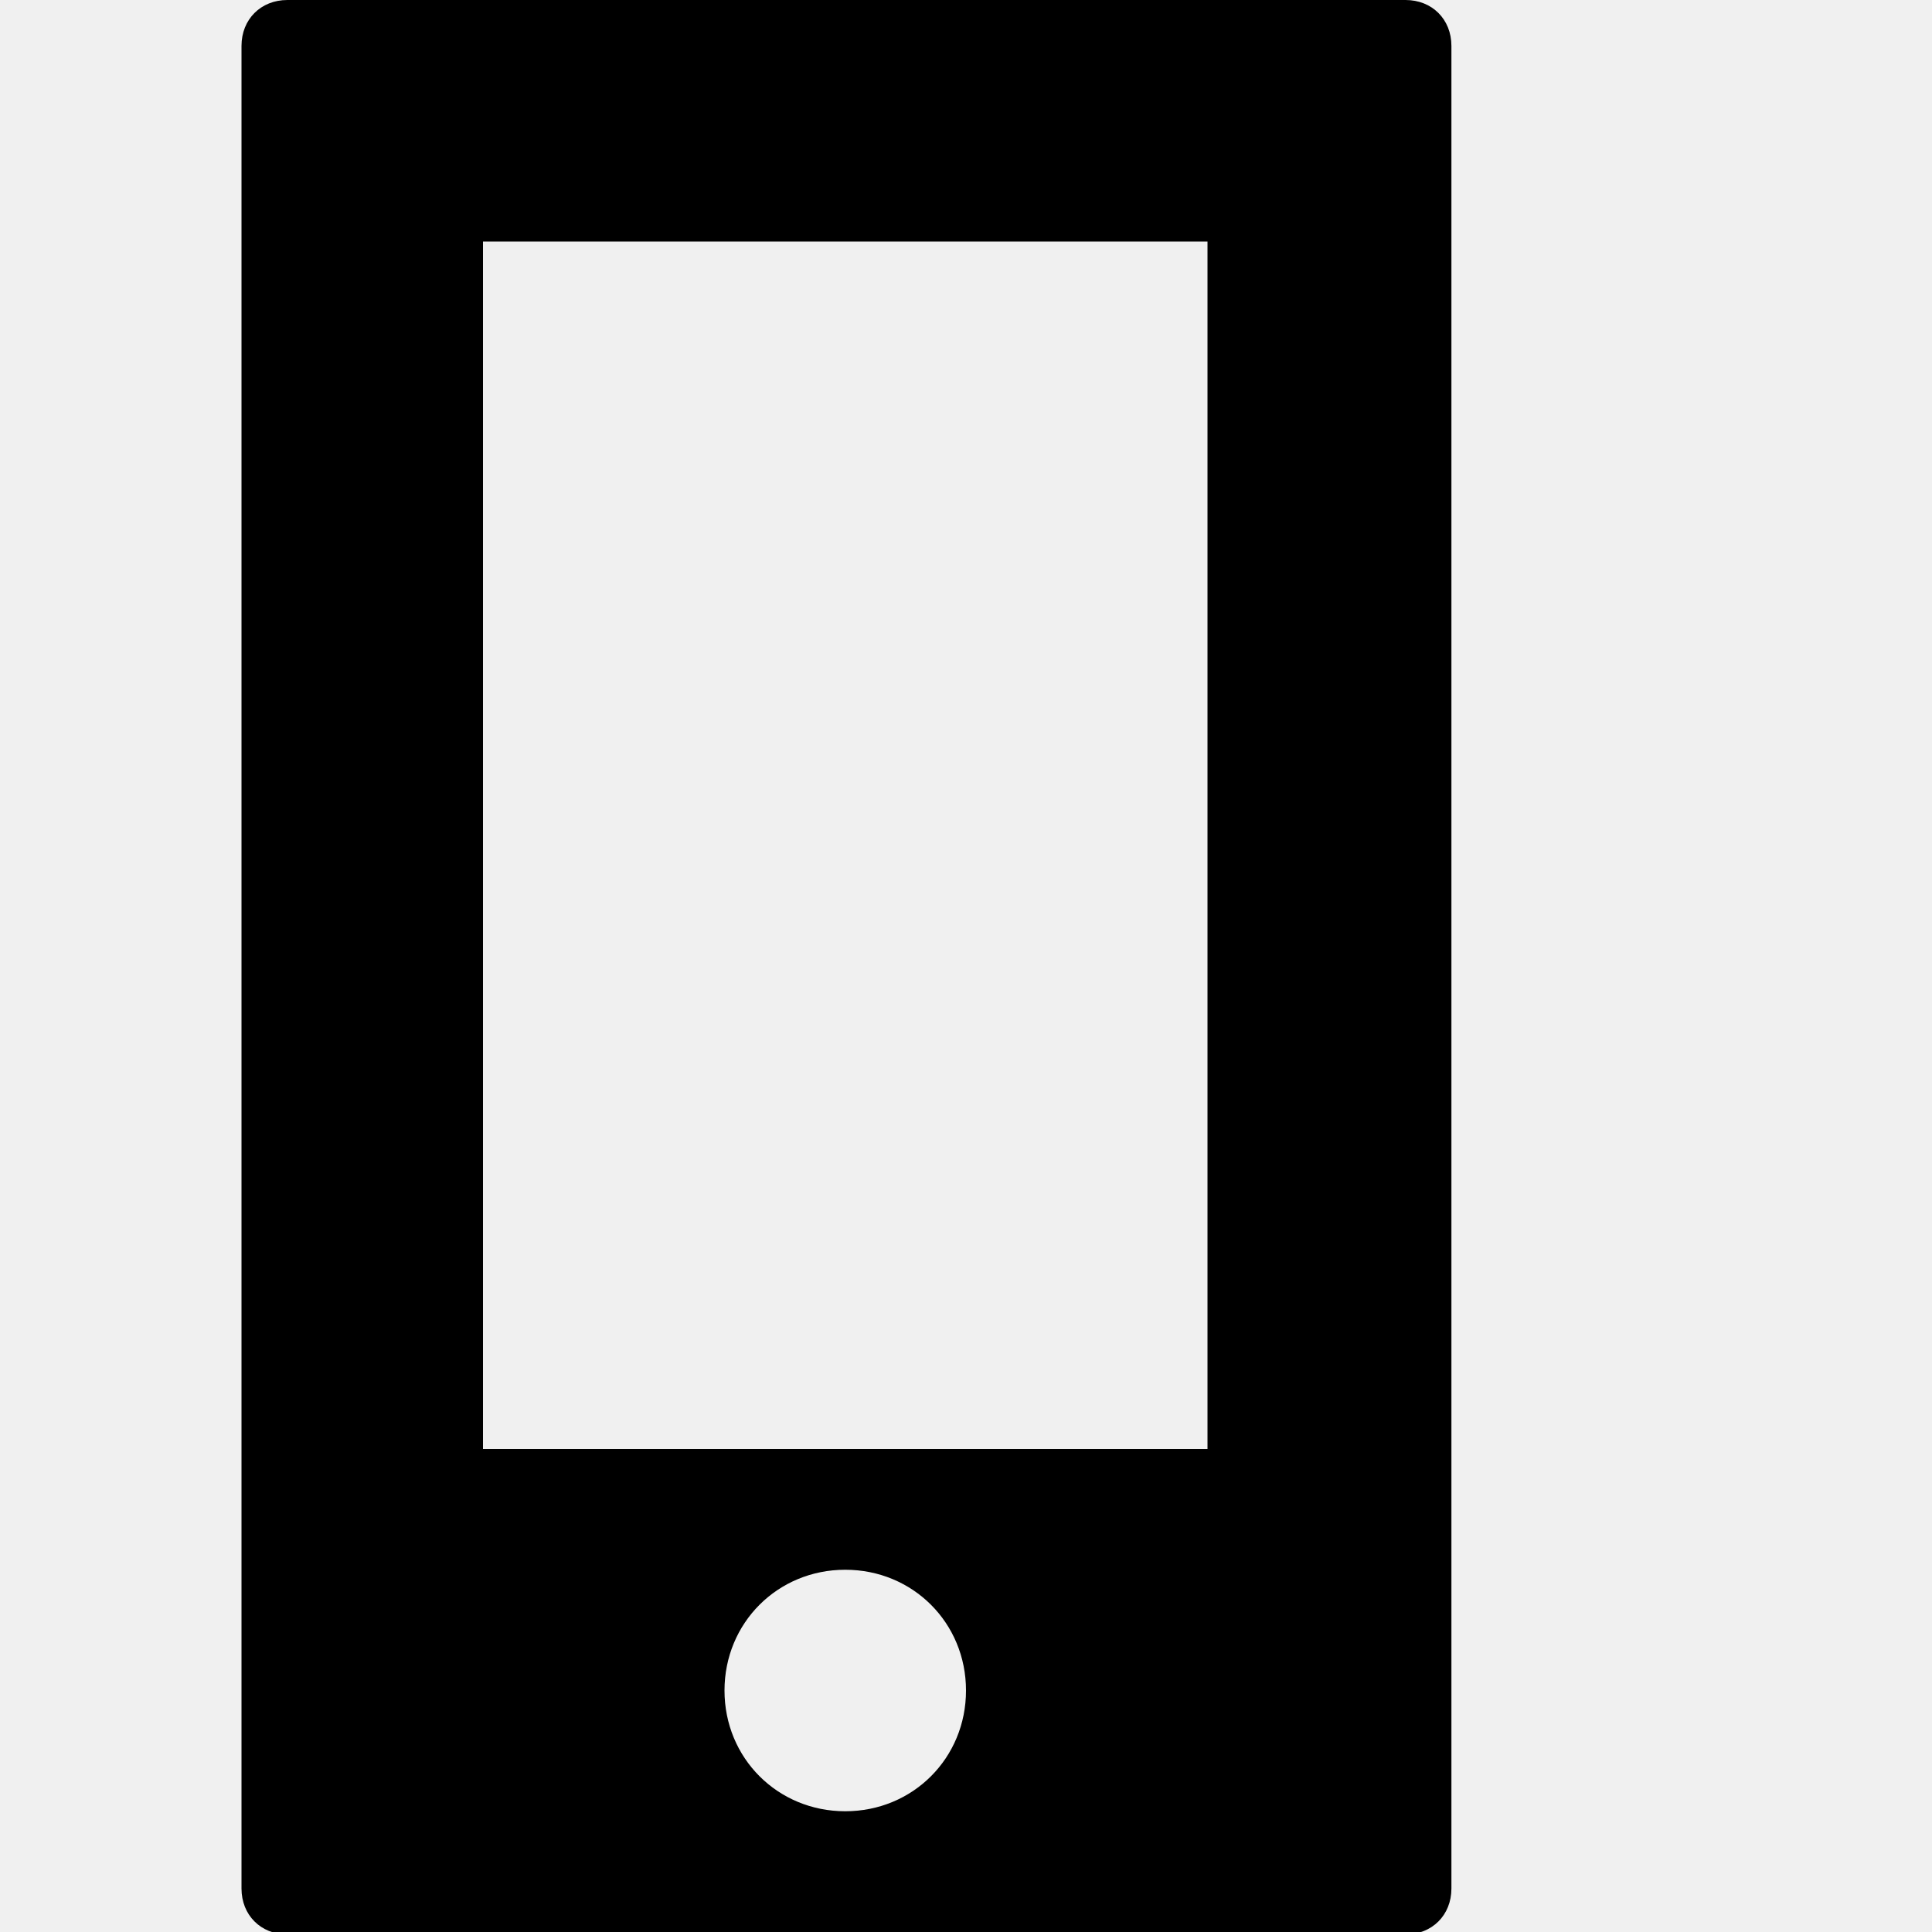
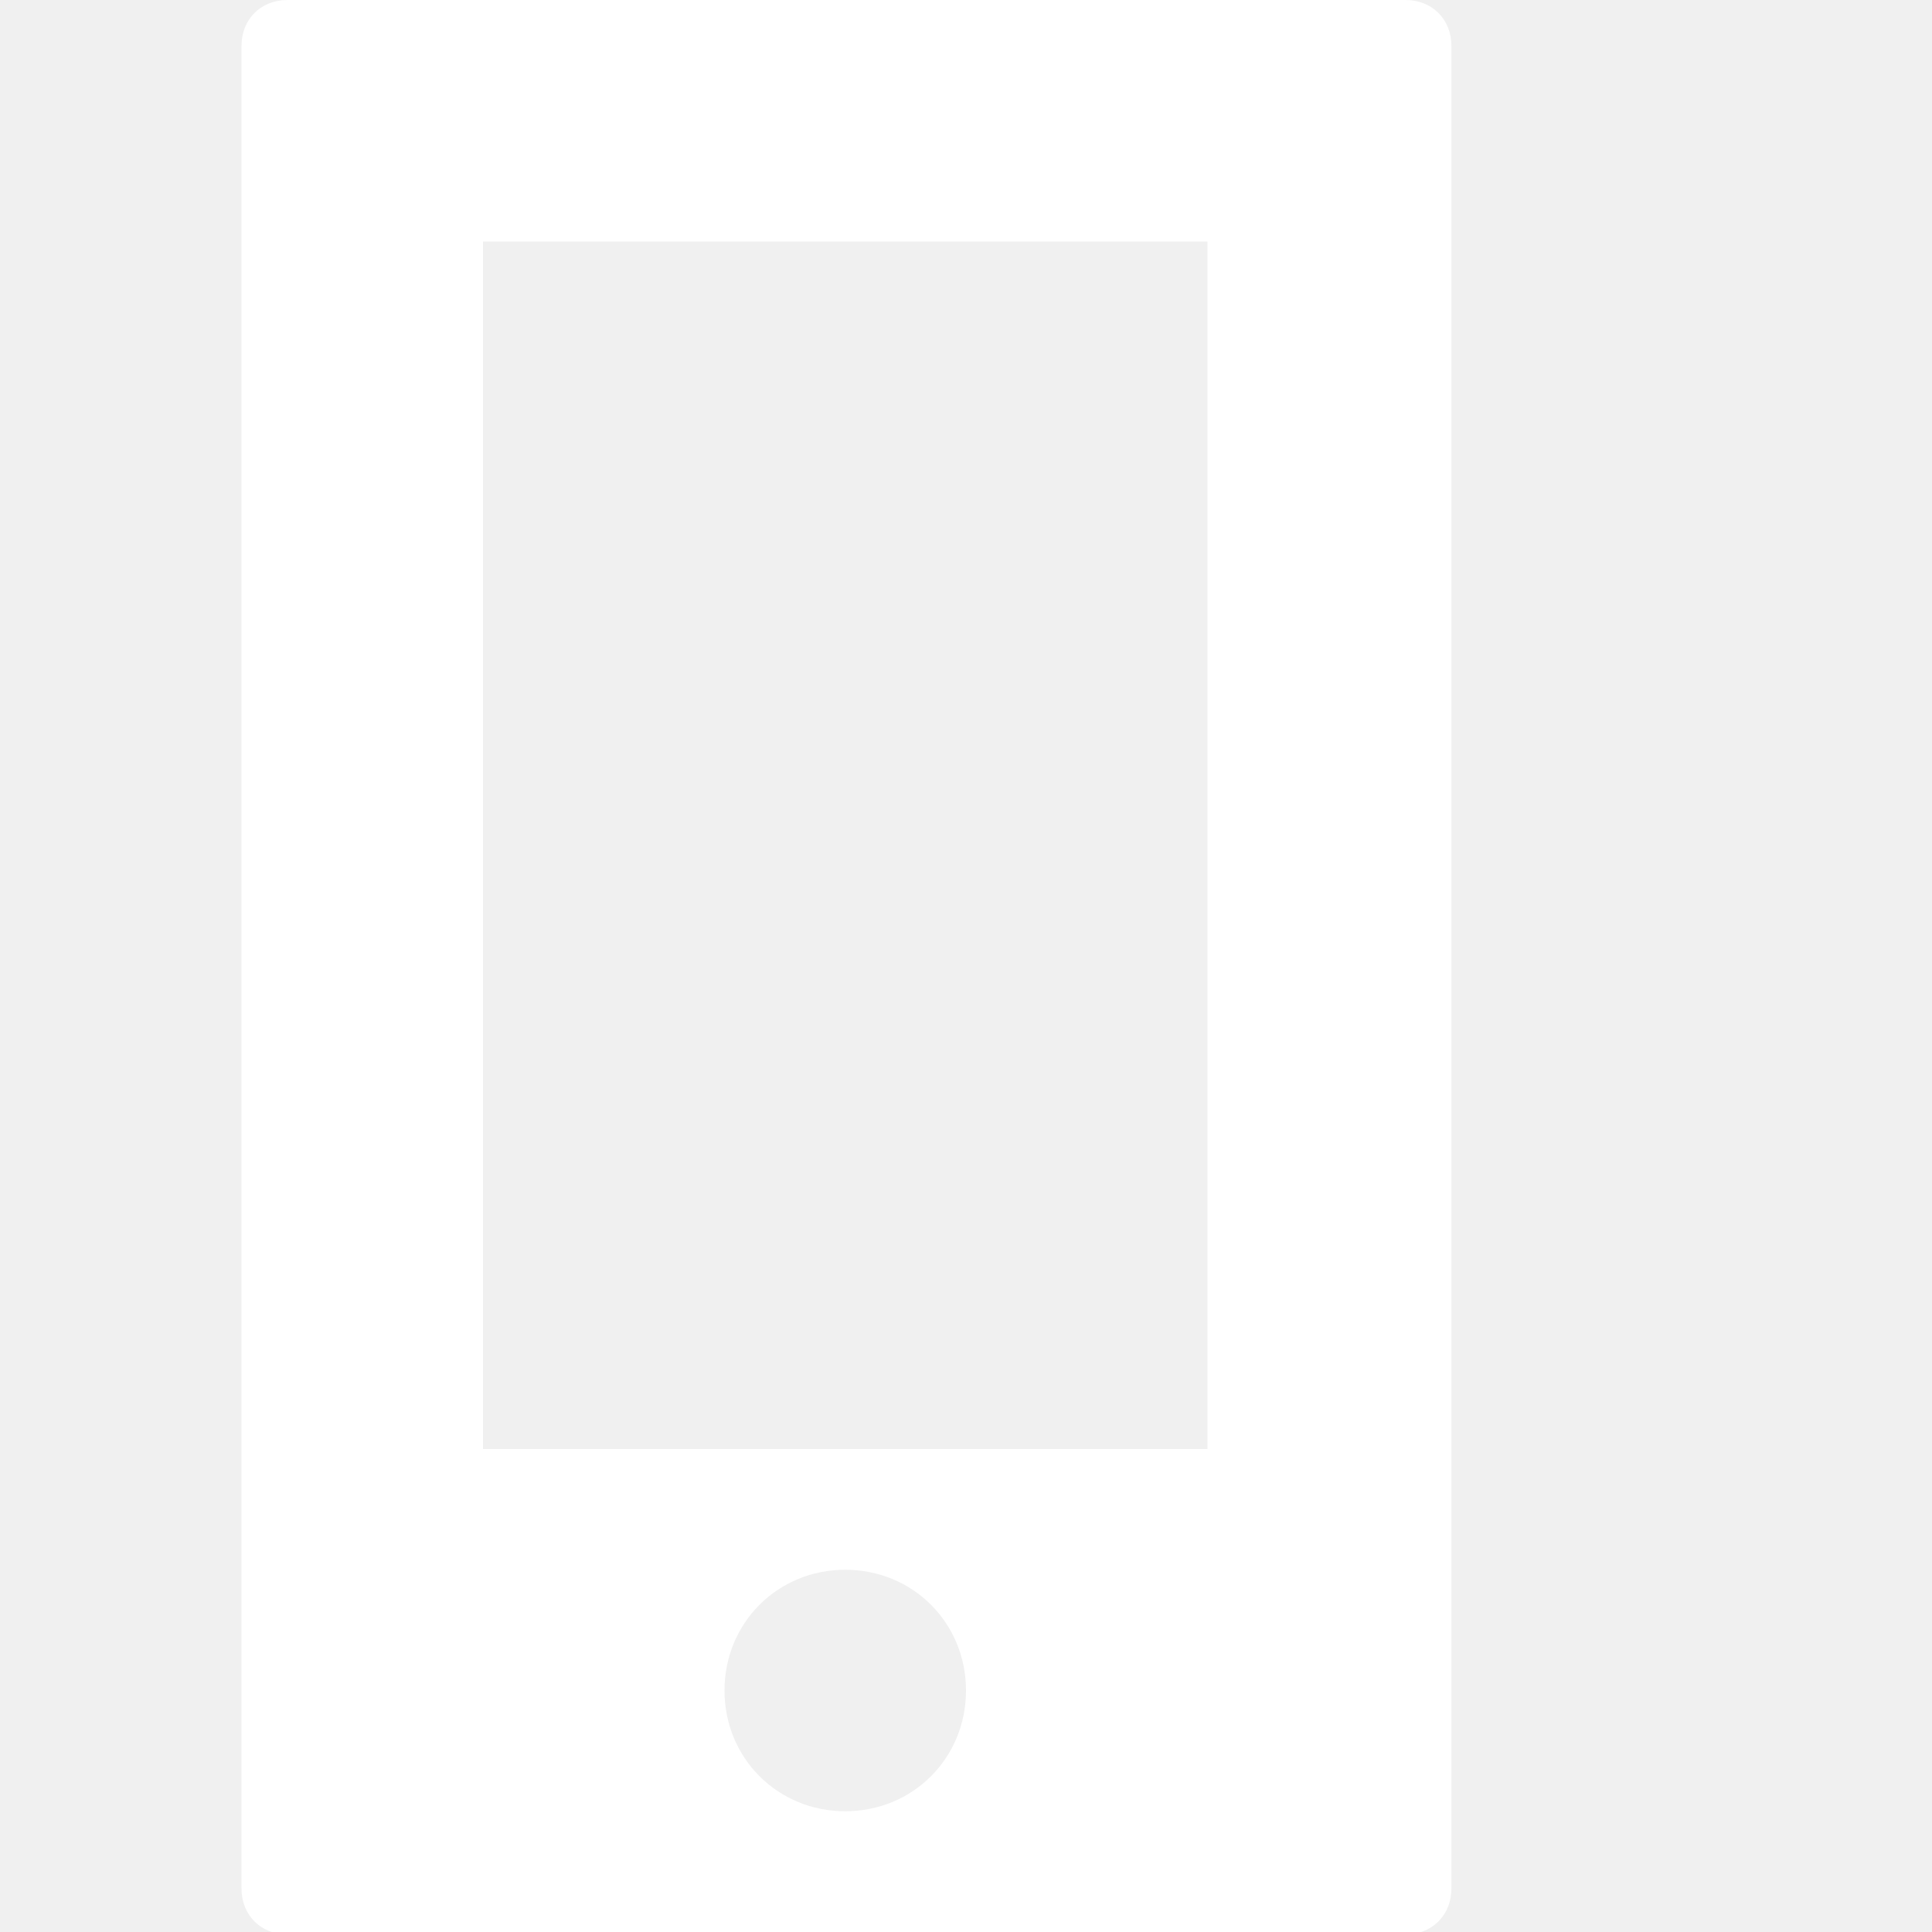
- <svg xmlns="http://www.w3.org/2000/svg" width="40" height="40" viewBox="0 0 8 8">
-   <path d="M.19 0c-.11 0-.19.08-.19.19v7.63c0 .11.08.19.19.19h4.63c.11 0 .19-.08.19-.19v-7.63c0-.11-.08-.19-.19-.19h-4.63zm.81 1h3v5h-3v-5zm1.5 5.5c.28 0 .5.22.5.5s-.22.5-.5.5-.5-.22-.5-.5.22-.5.5-.5z" transform="translate(1)" fill="black" />
+ <svg xmlns="http://www.w3.org/2000/svg" width="25" height="25" viewBox="0 0 8 8">
+   <path d="M.19 0c-.11 0-.19.08-.19.19v7.63c0 .11.08.19.19.19h4.63c.11 0 .19-.08.19-.19v-7.63c0-.11-.08-.19-.19-.19h-4.63zm.81 1h3v5h-3v-5zm1.5 5.5c.28 0 .5.22.5.5s-.22.5-.5.5-.5-.22-.5-.5.22-.5.5-.5z" transform="translate(1)" fill="white" />
</svg>
